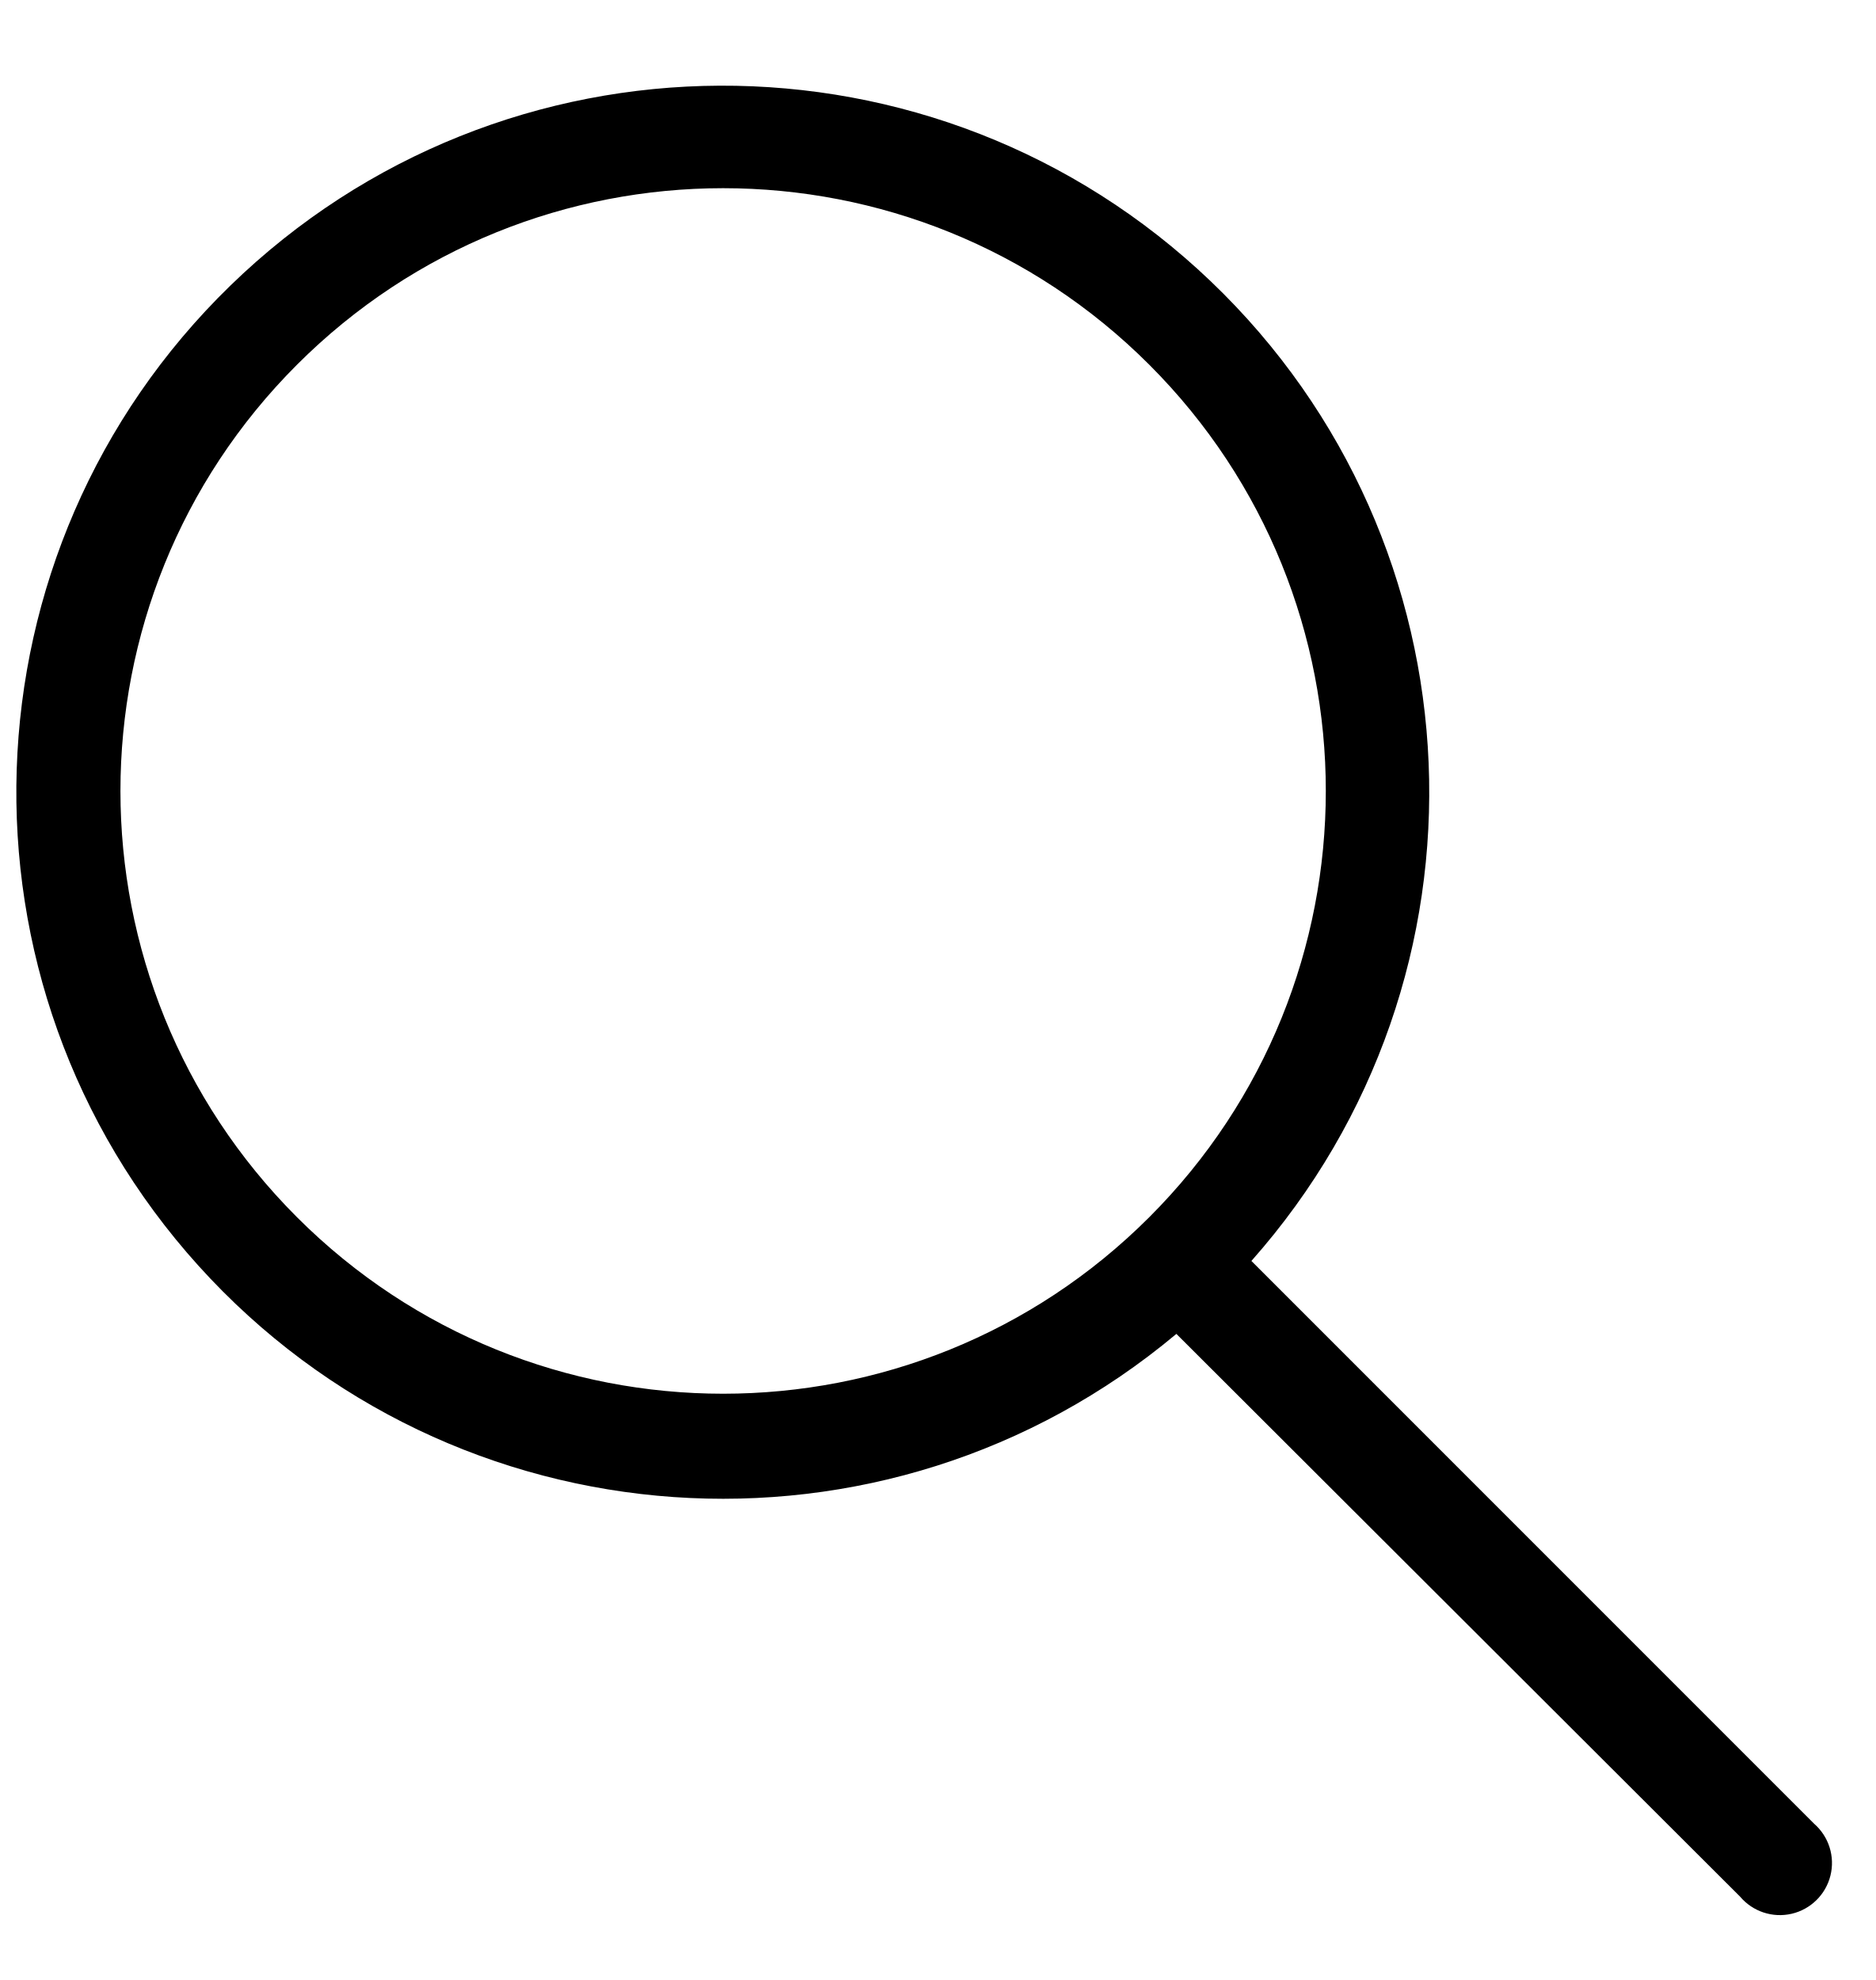
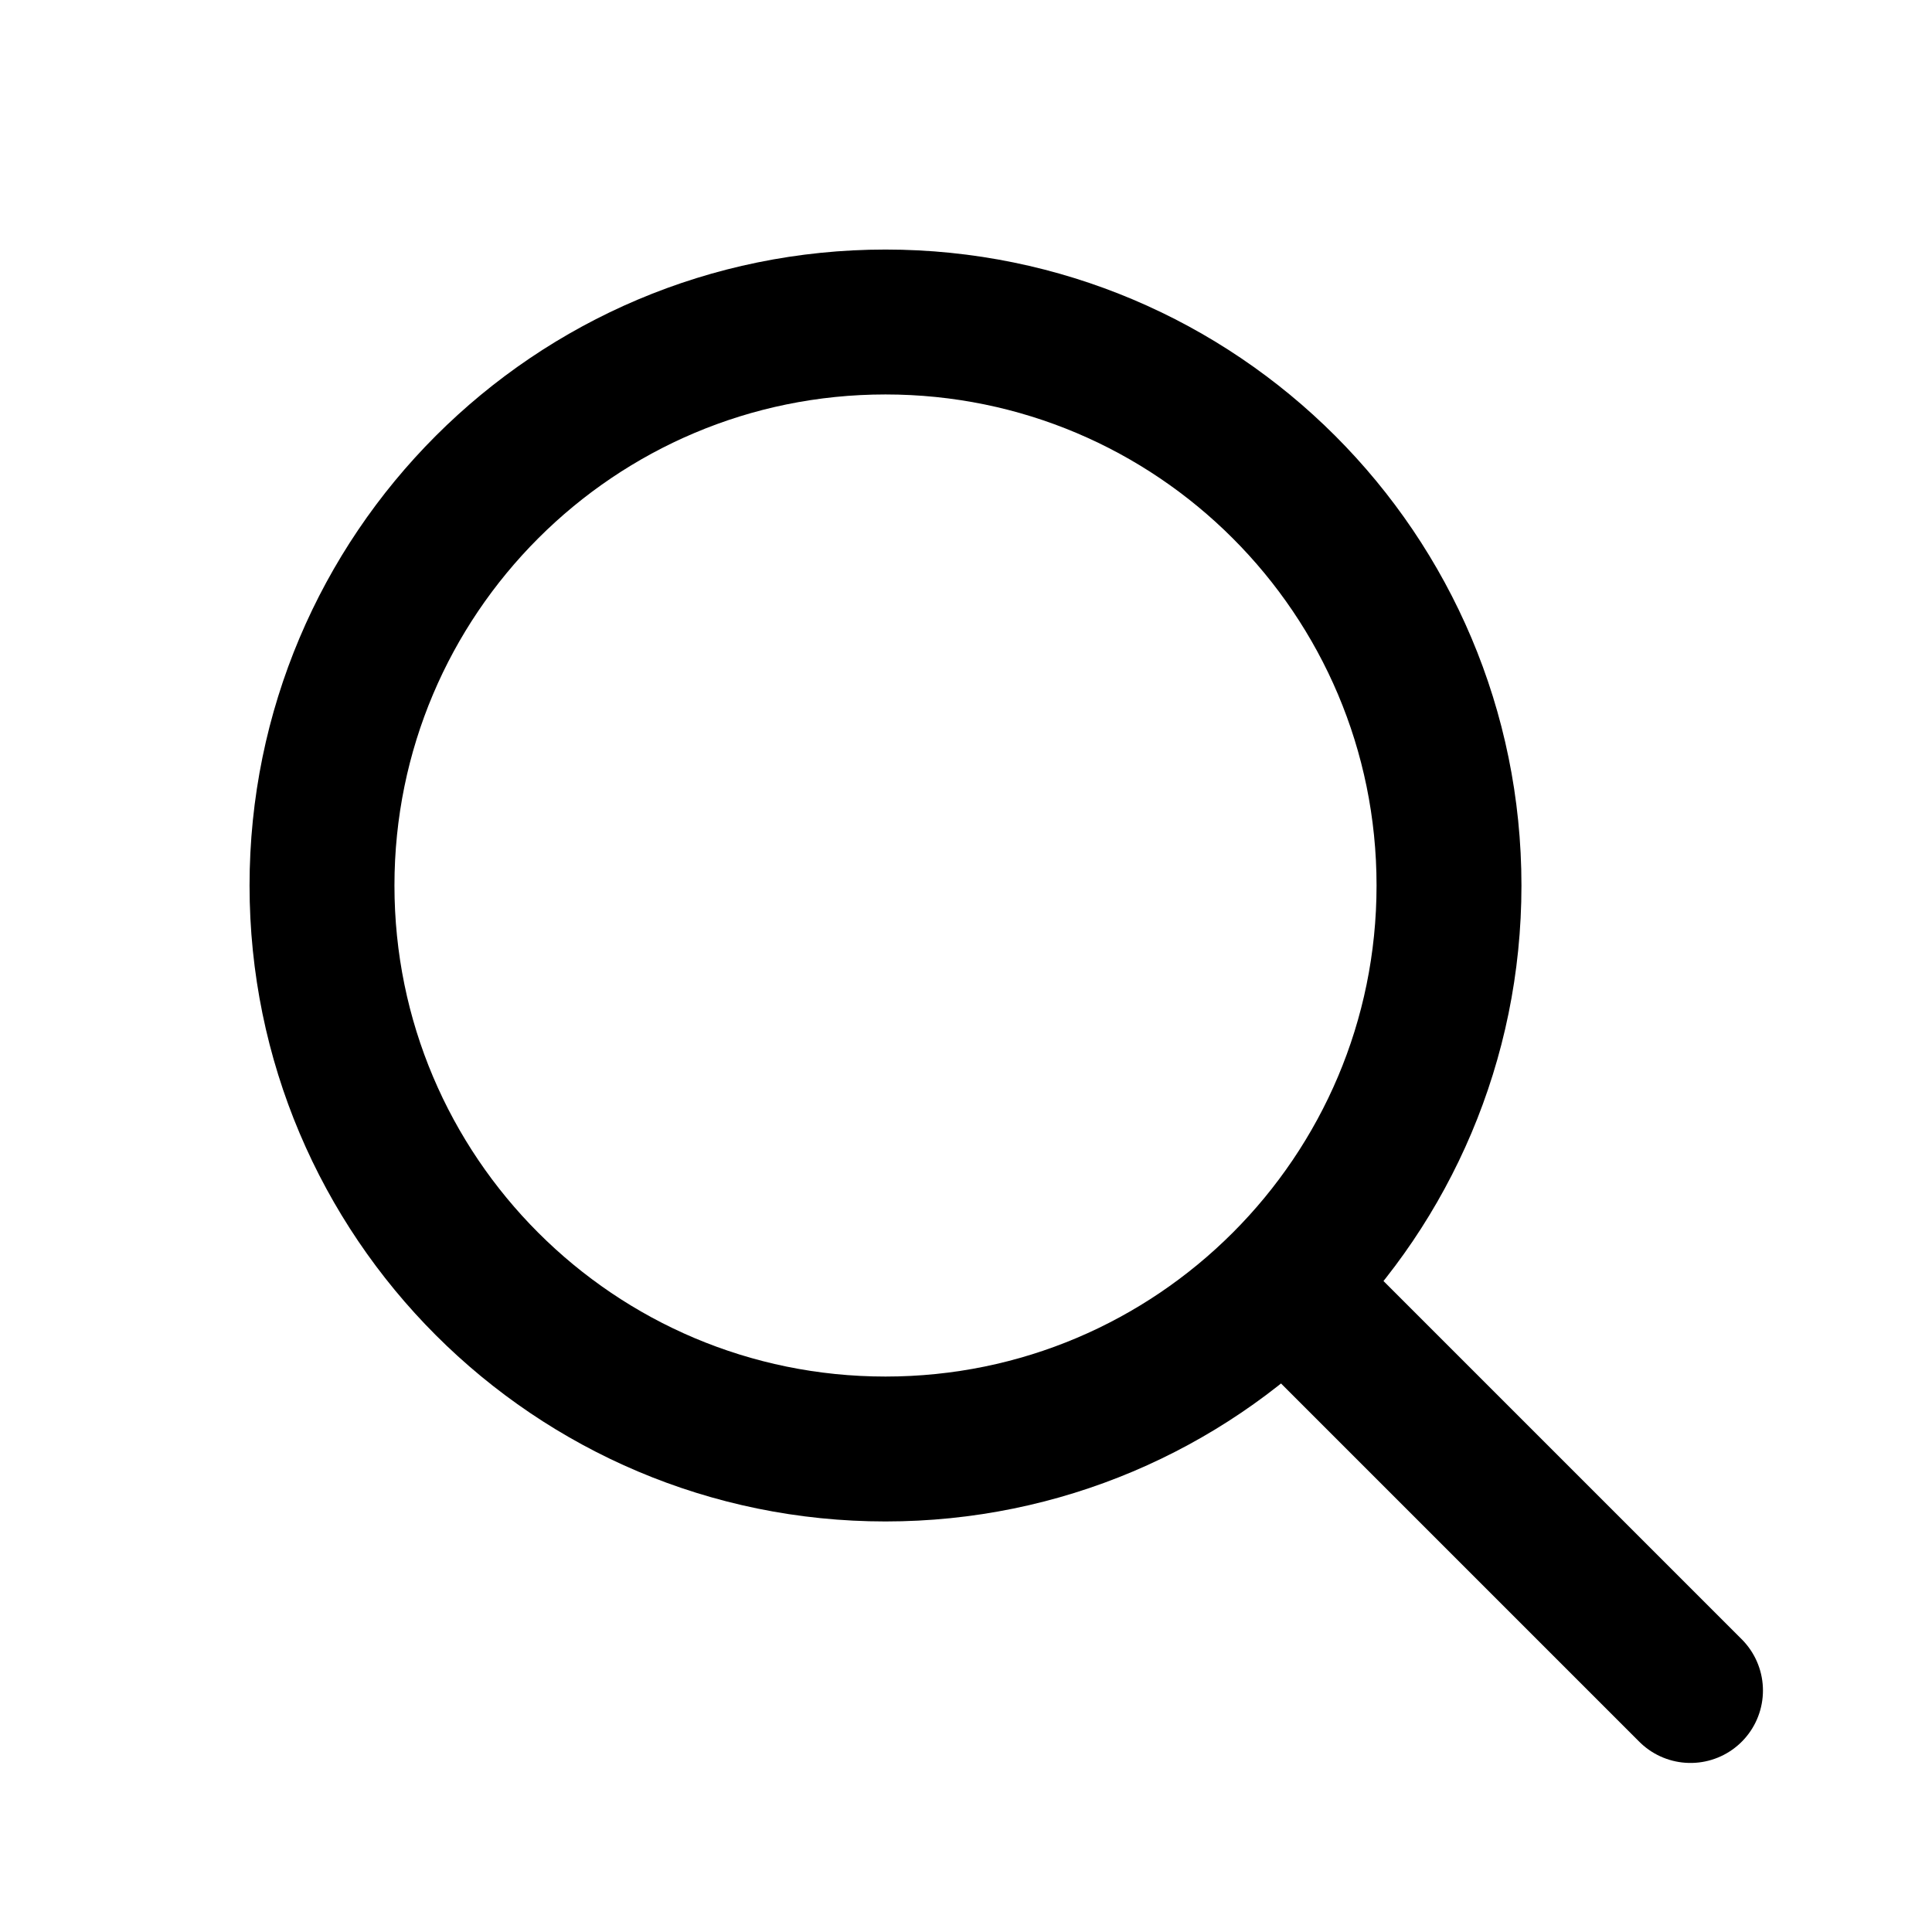
- <svg fill="none" class="icon icon-search" viewBox="0 0 18 19">
-   <path fill="currentColor" fill-rule="evenodd" d="M11.03 11.68A5.784 5.784 0 1 1 2.85 3.5a5.784 5.784 0 0 1 8.18 8.18m.26 1.12a6.78 6.78 0 1 1 .72-.7l5.4 5.4a.5.5 0 1 1-.71.7z" clip-rule="evenodd" />
+ <svg xmlns="http://www.w3.org/2000/svg" fill="none" class="icon icon-search" viewBox="0 0 24 24">
+   <circle cx="11" cy="11" r="7" stroke="currentColor" stroke-width="1.8" />
+   <line x1="21" y1="21" x2="16.5" y2="16.5" stroke="currentColor" stroke-width="1.8" stroke-linecap="round" />
</svg>
